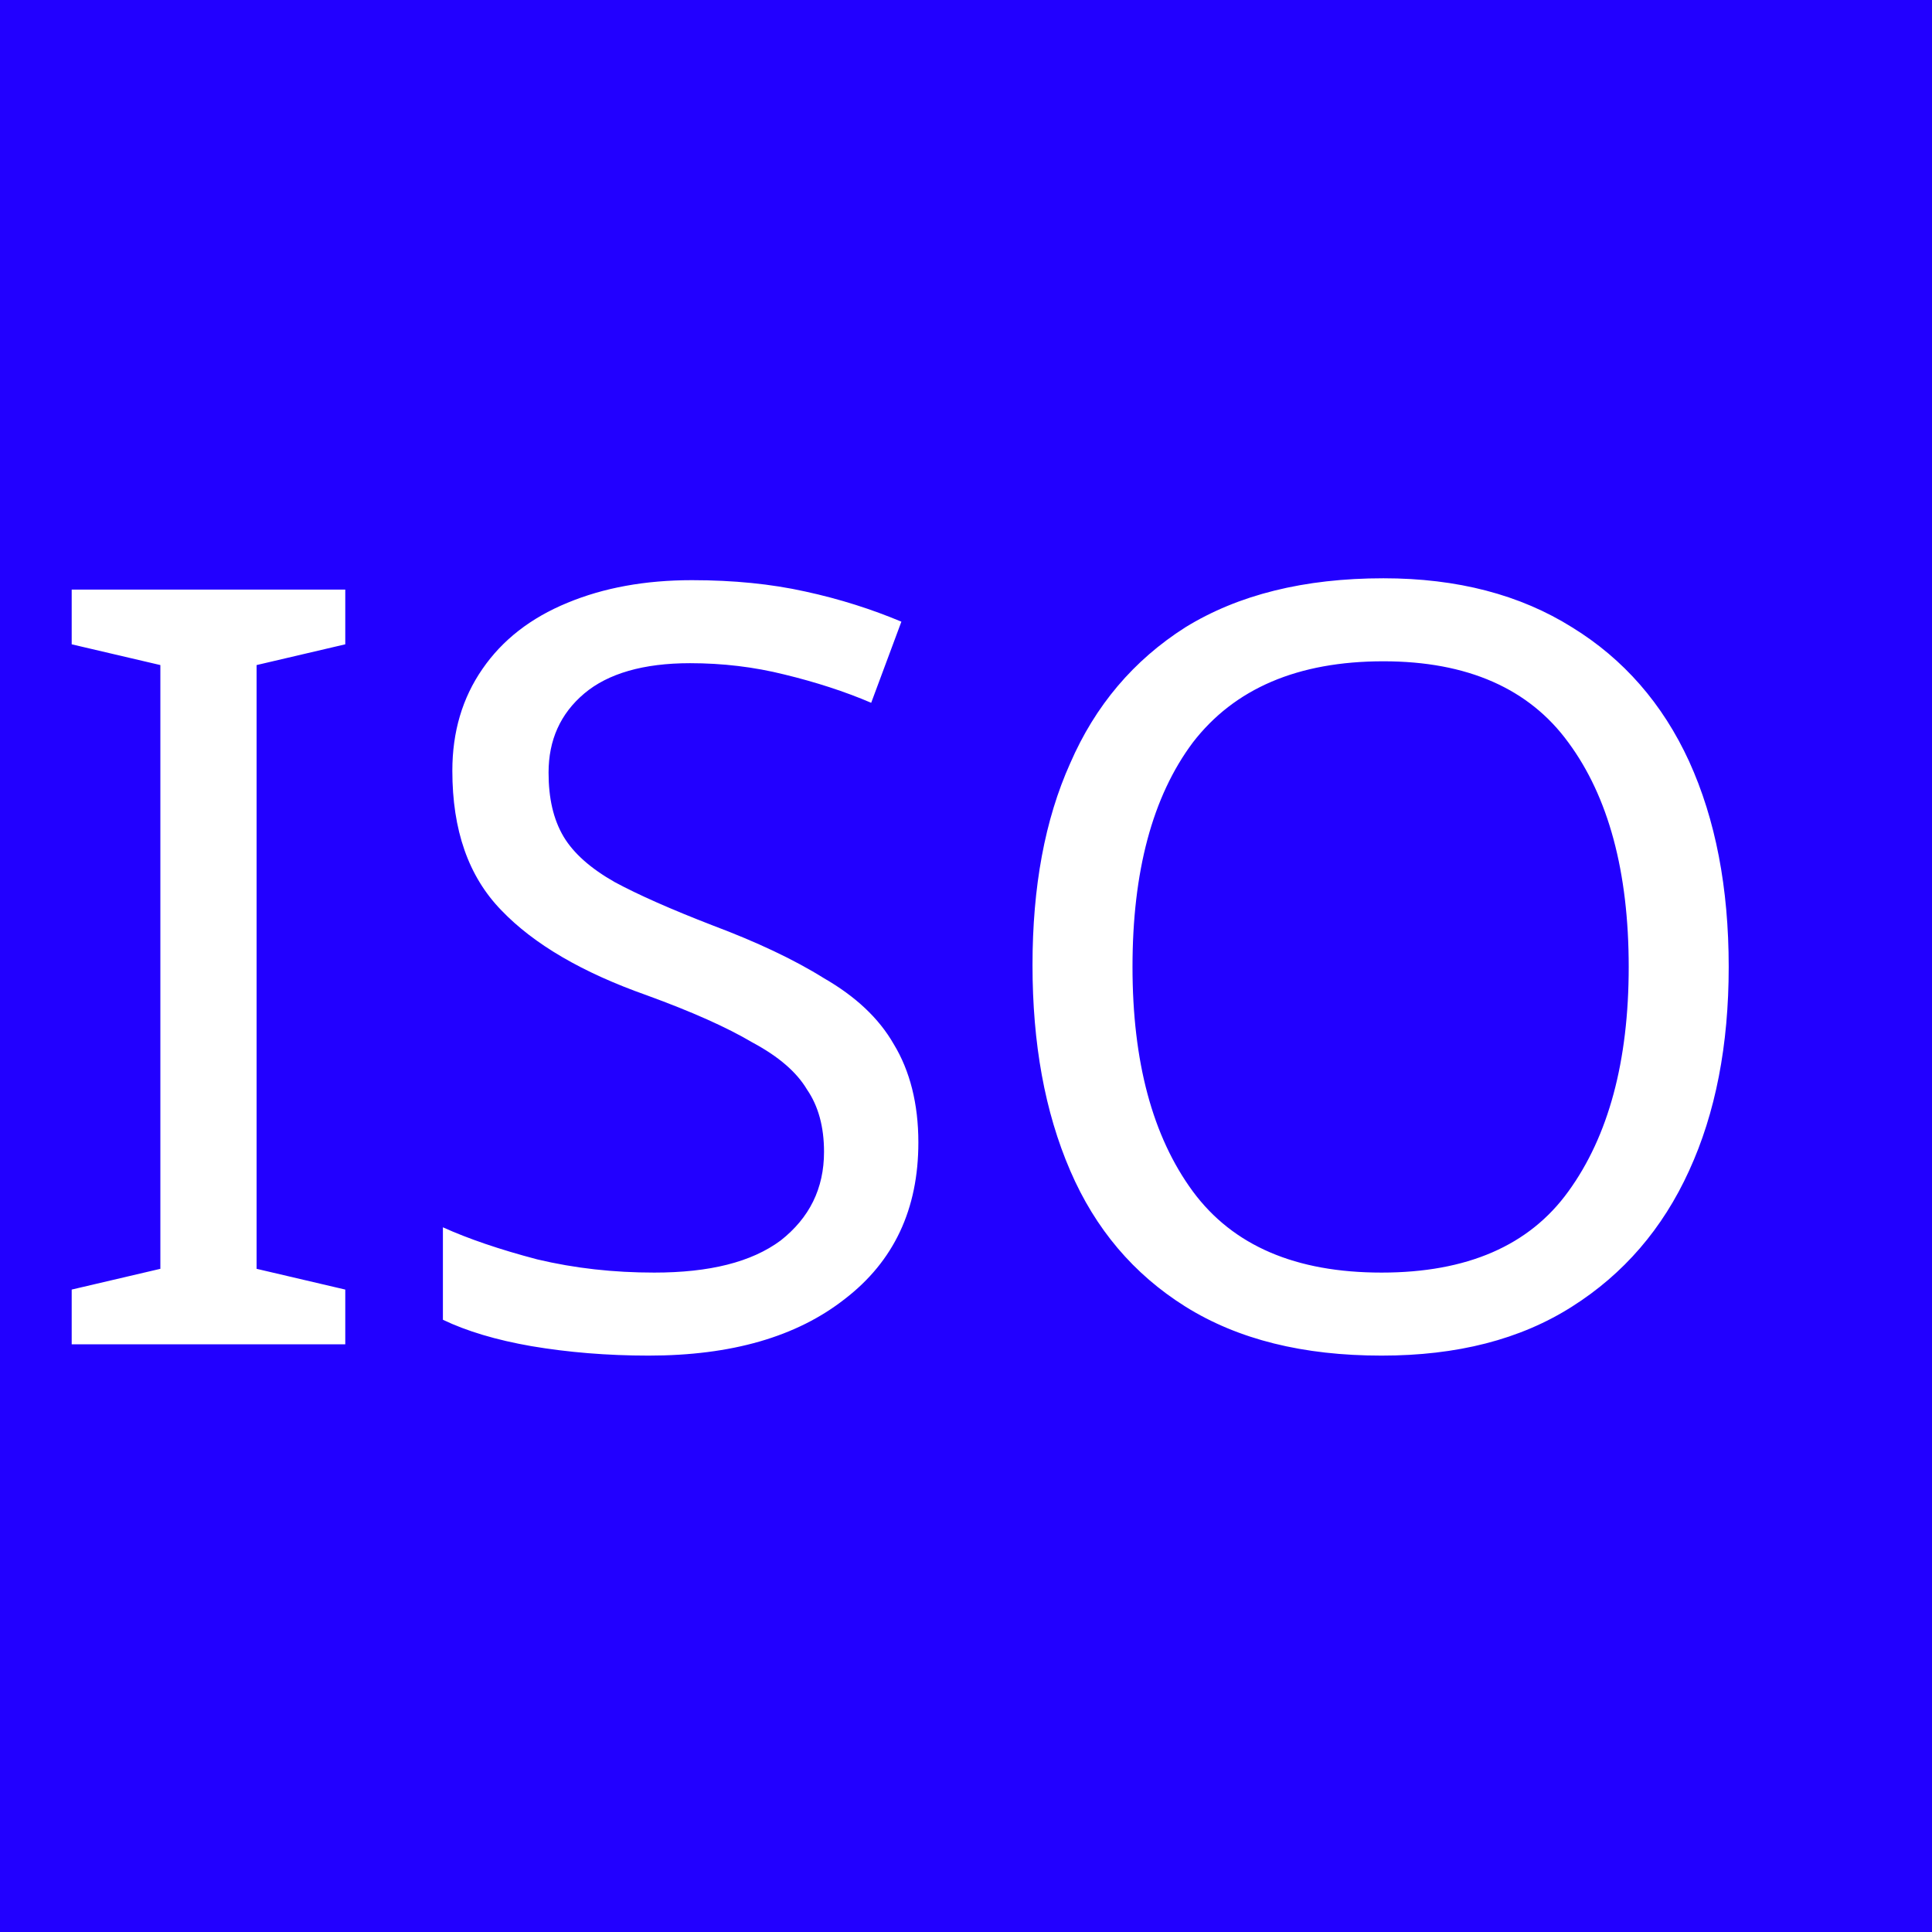
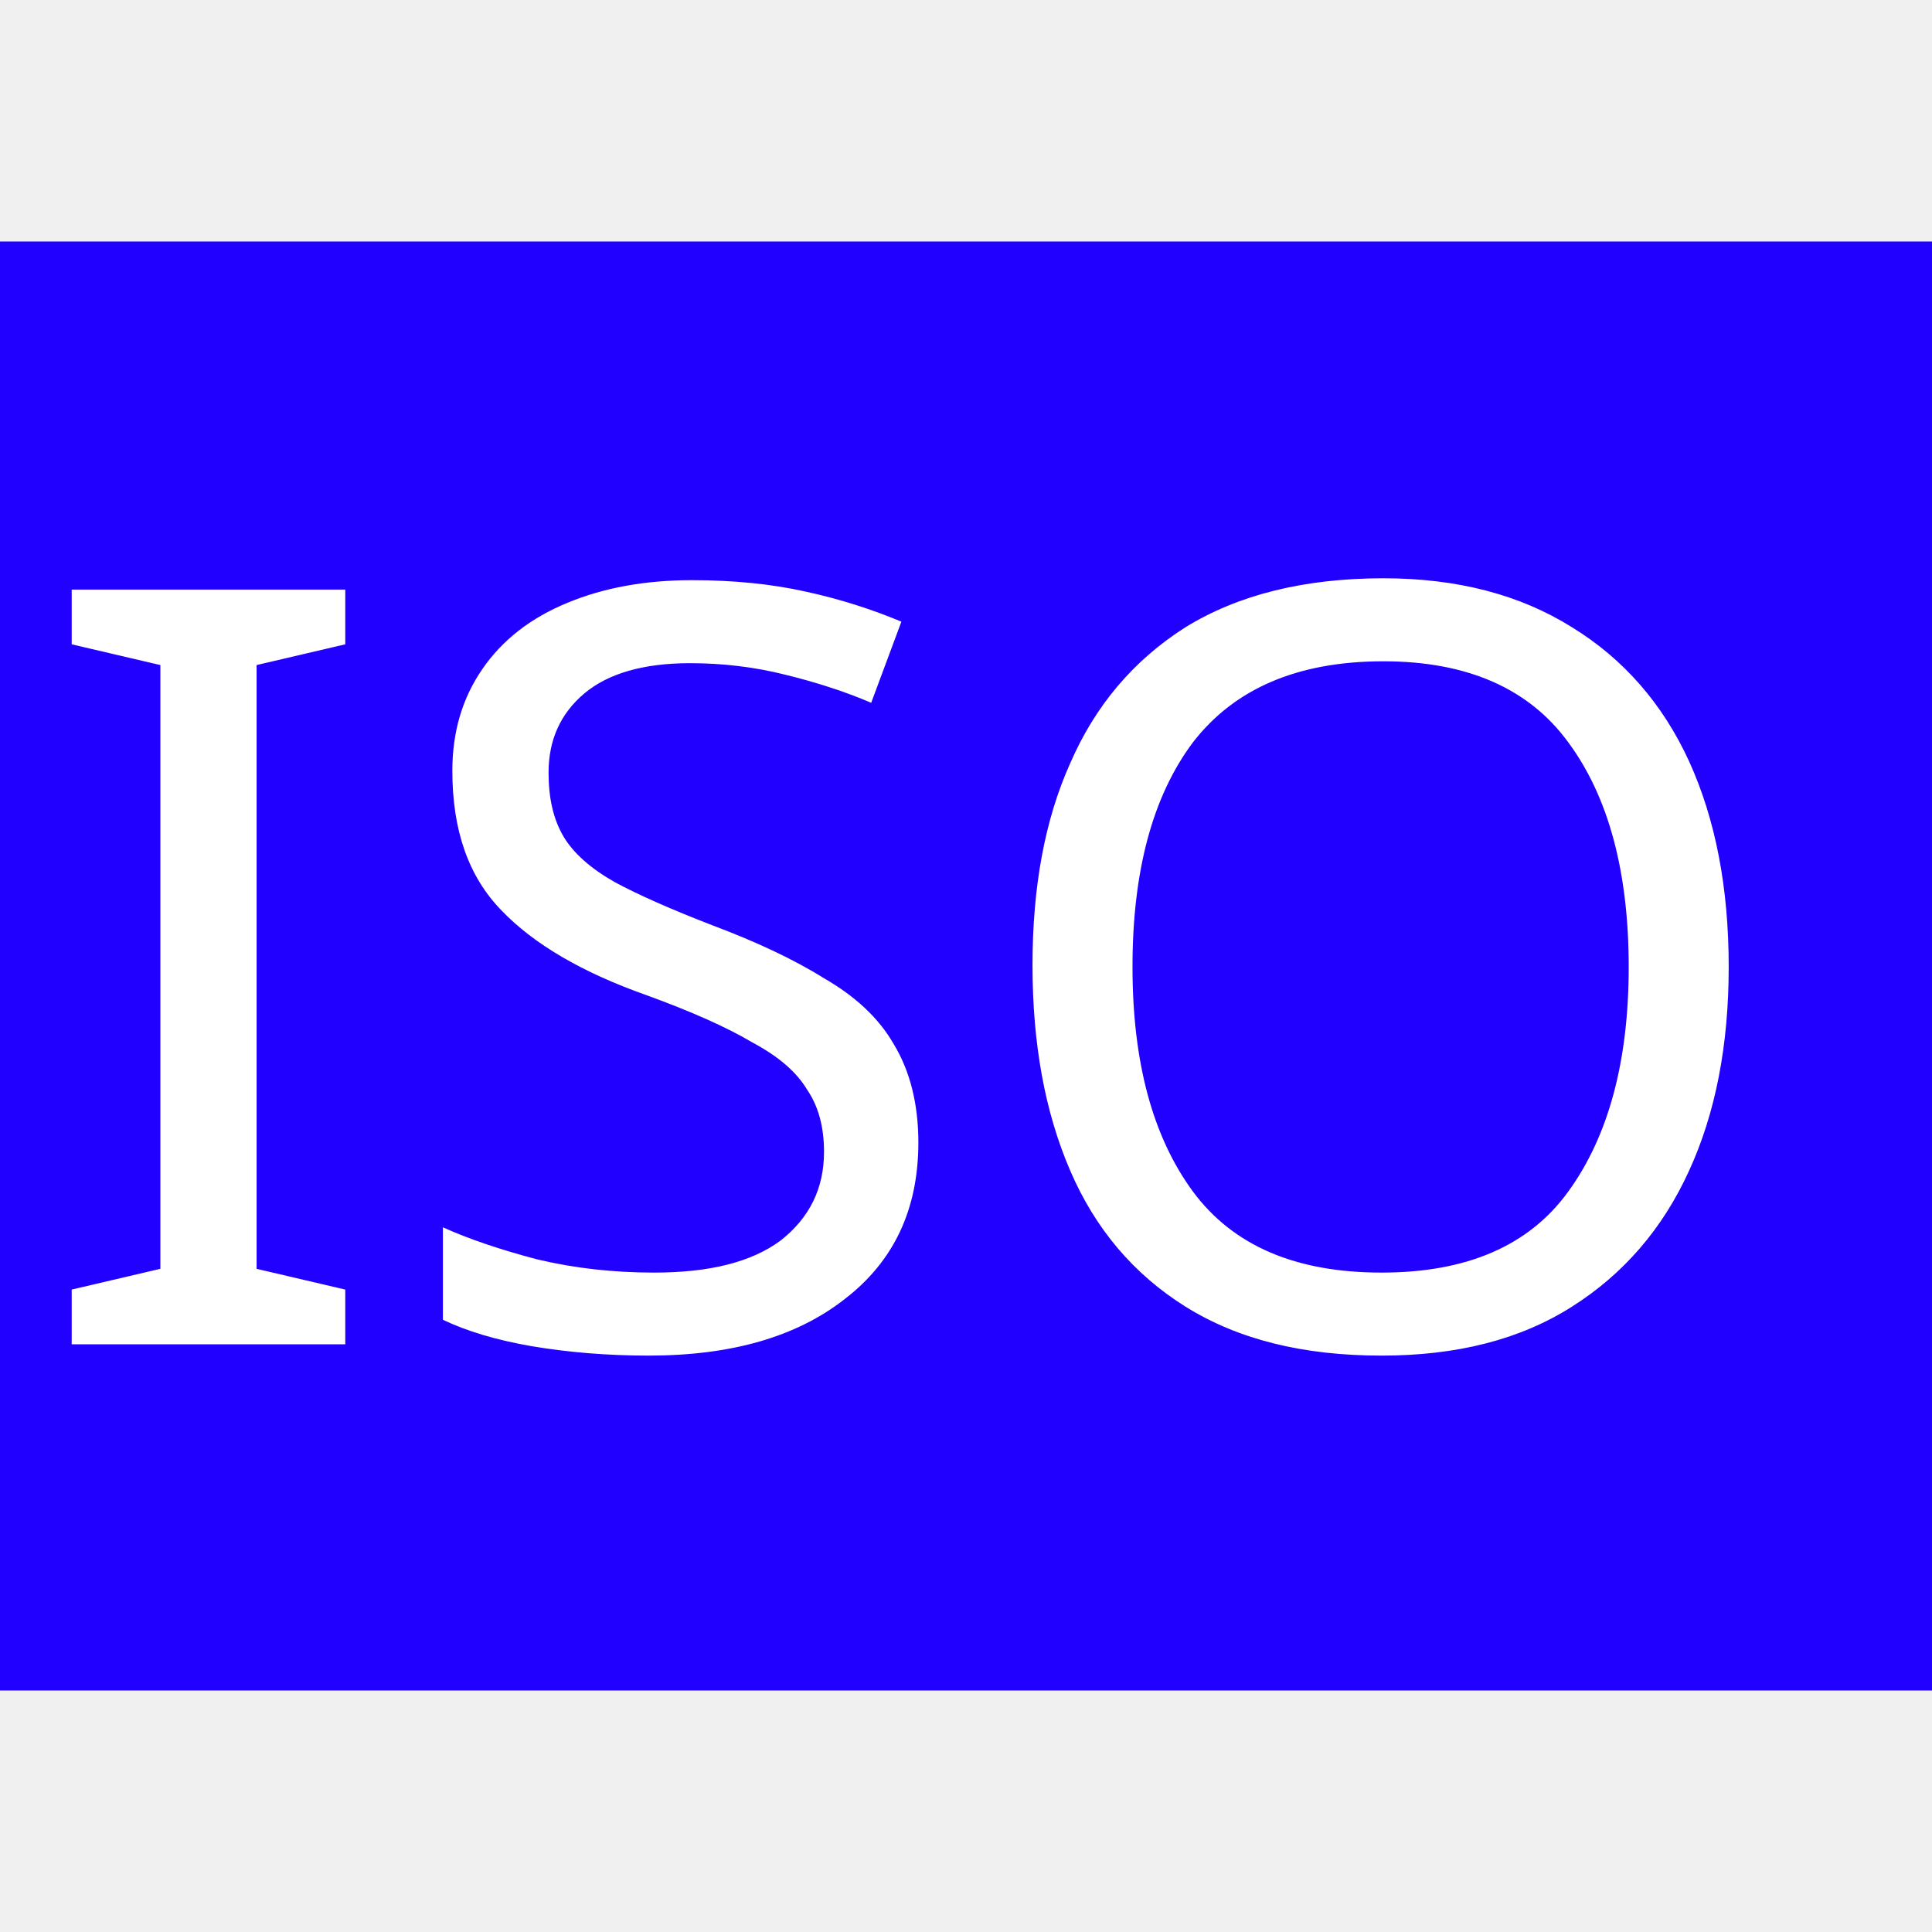
<svg xmlns="http://www.w3.org/2000/svg" width="16" height="16" id="svg6570" version="1.1" viewBox="0 0 16 16">
  <defs id="defs6572" />
  <g id="layer1">
    <text xml:space="preserve" style="font-style:normal;font-weight:normal;font-size:10px;line-height:125%;font-family:'Serto Batnan';letter-spacing:0px;word-spacing:0px;fill:#000000;fill-opacity:1;stroke:none;stroke-width:1px;stroke-linecap:butt;stroke-linejoin:miter;stroke-opacity:1;-inkscape-font-specification:'Serto Batnan';font-stretch:normal;font-variant:normal;" x="2" y="13" id="text7120">
      <tspan id="tspan7122" x="2" y="13" />
    </text>
    <flowRoot xml:space="preserve" id="flowRoot7132" style="fill:black;stroke:none;stroke-opacity:1;stroke-width:1px;stroke-linejoin:miter;stroke-linecap:butt;fill-opacity:1;font-family:sans-serif;font-style:normal;font-weight:normal;font-size:10px;line-height:125%;letter-spacing:0px;word-spacing:0px">
      <flowRegion id="flowRegion7134">
        <rect id="rect7136" width="18" height="13" x="1" y="3" />
      </flowRegion>
      <flowPara id="flowPara7138" />
    </flowRoot>
-     <rect style="fill:#2200ff;fill-opacity:1;stroke:none;stroke-width:0.75;stroke-linecap:butt;stroke-miterlimit:4;stroke-dasharray:1.5, 1.5;stroke-dashoffset:0;stroke-opacity:0.941" id="rect12333" width="16" height="16" x="0" y="0" />
+     <rect style="fill:#2200ff;fill-opacity:1;stroke:none;stroke-width:0.75;stroke-linecap:butt;stroke-miterlimit:4;stroke-dasharray:1.5, 1.5;stroke-dashoffset:0;stroke-opacity:0.941" id="rect12333" width="16" height="12" x="0" y="2" />
  </g>
  <g id="layer2">
    <text xml:space="preserve" style="font-style:normal;font-weight:normal;font-size:8.75px;line-height:125%;font-family:sans-serif;letter-spacing:0px;word-spacing:0px;fill:#ffffff;fill-opacity:1;stroke:none;stroke-width:1px;stroke-linecap:butt;stroke-linejoin:miter;stroke-opacity:1;" x="0.25" y="11.134" id="text12336">
      <tspan id="tspan12338" x="0.25" y="11.134">ISO</tspan>
    </text>
  </g>
</svg>
